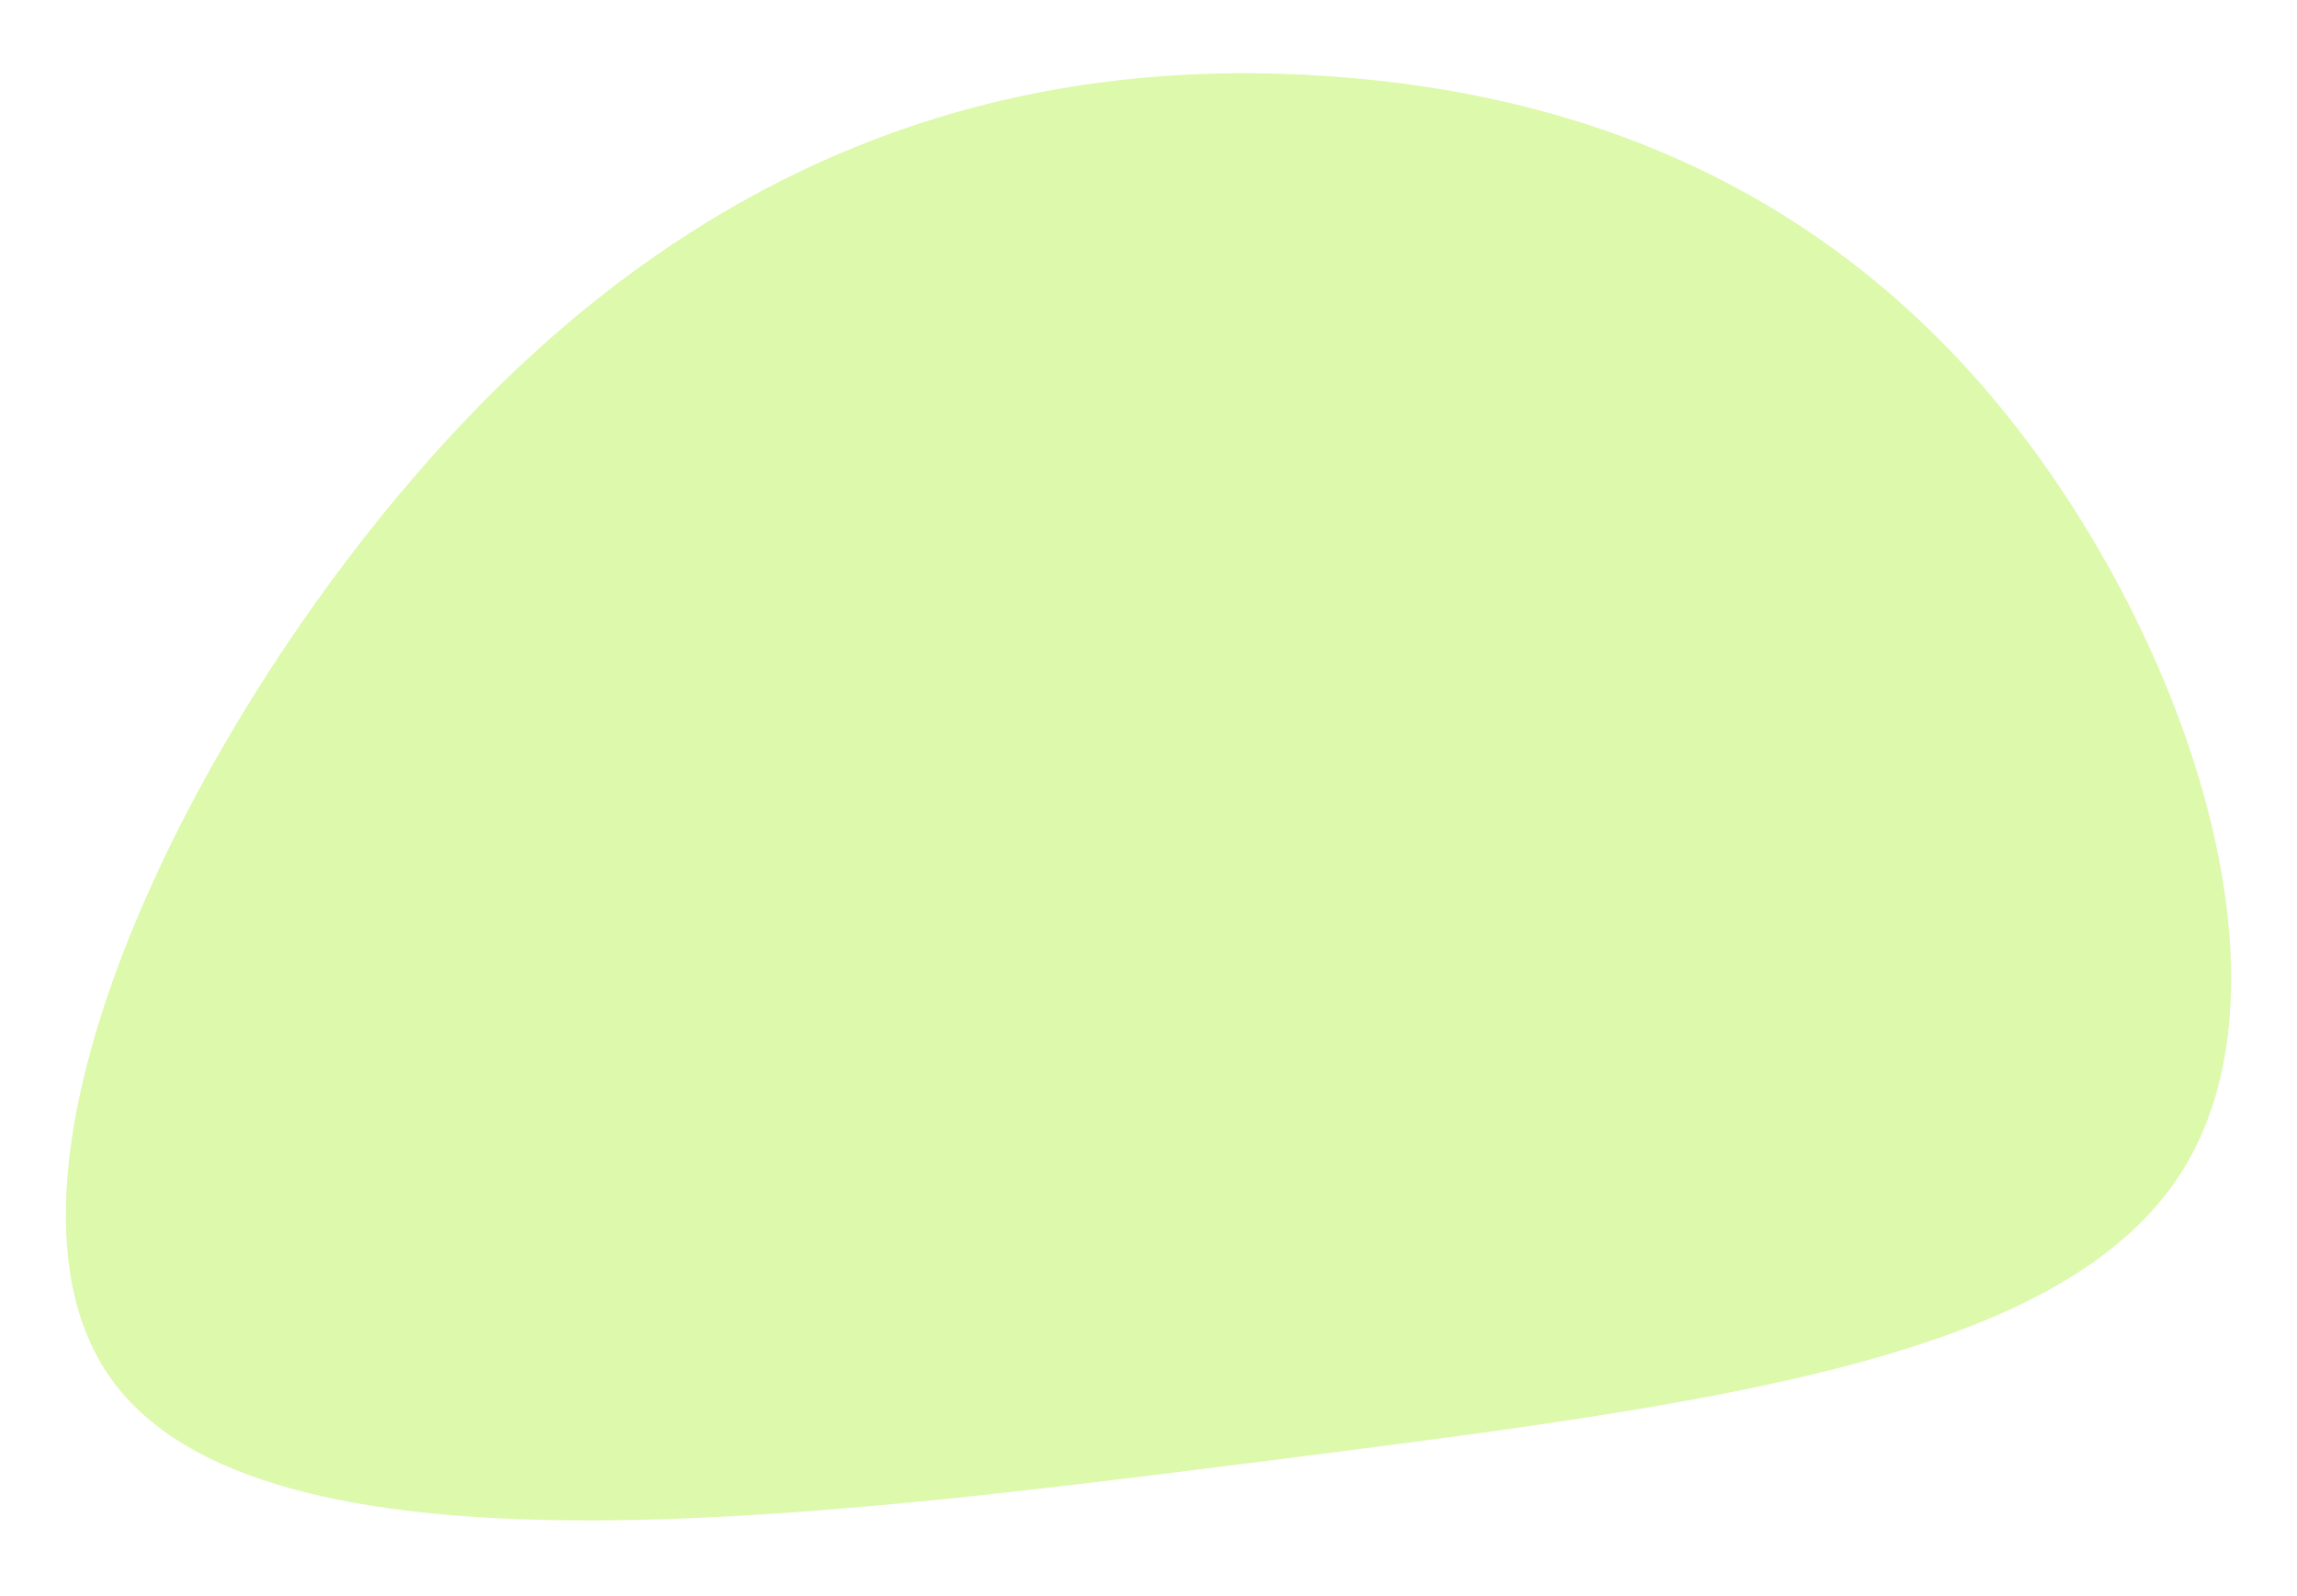
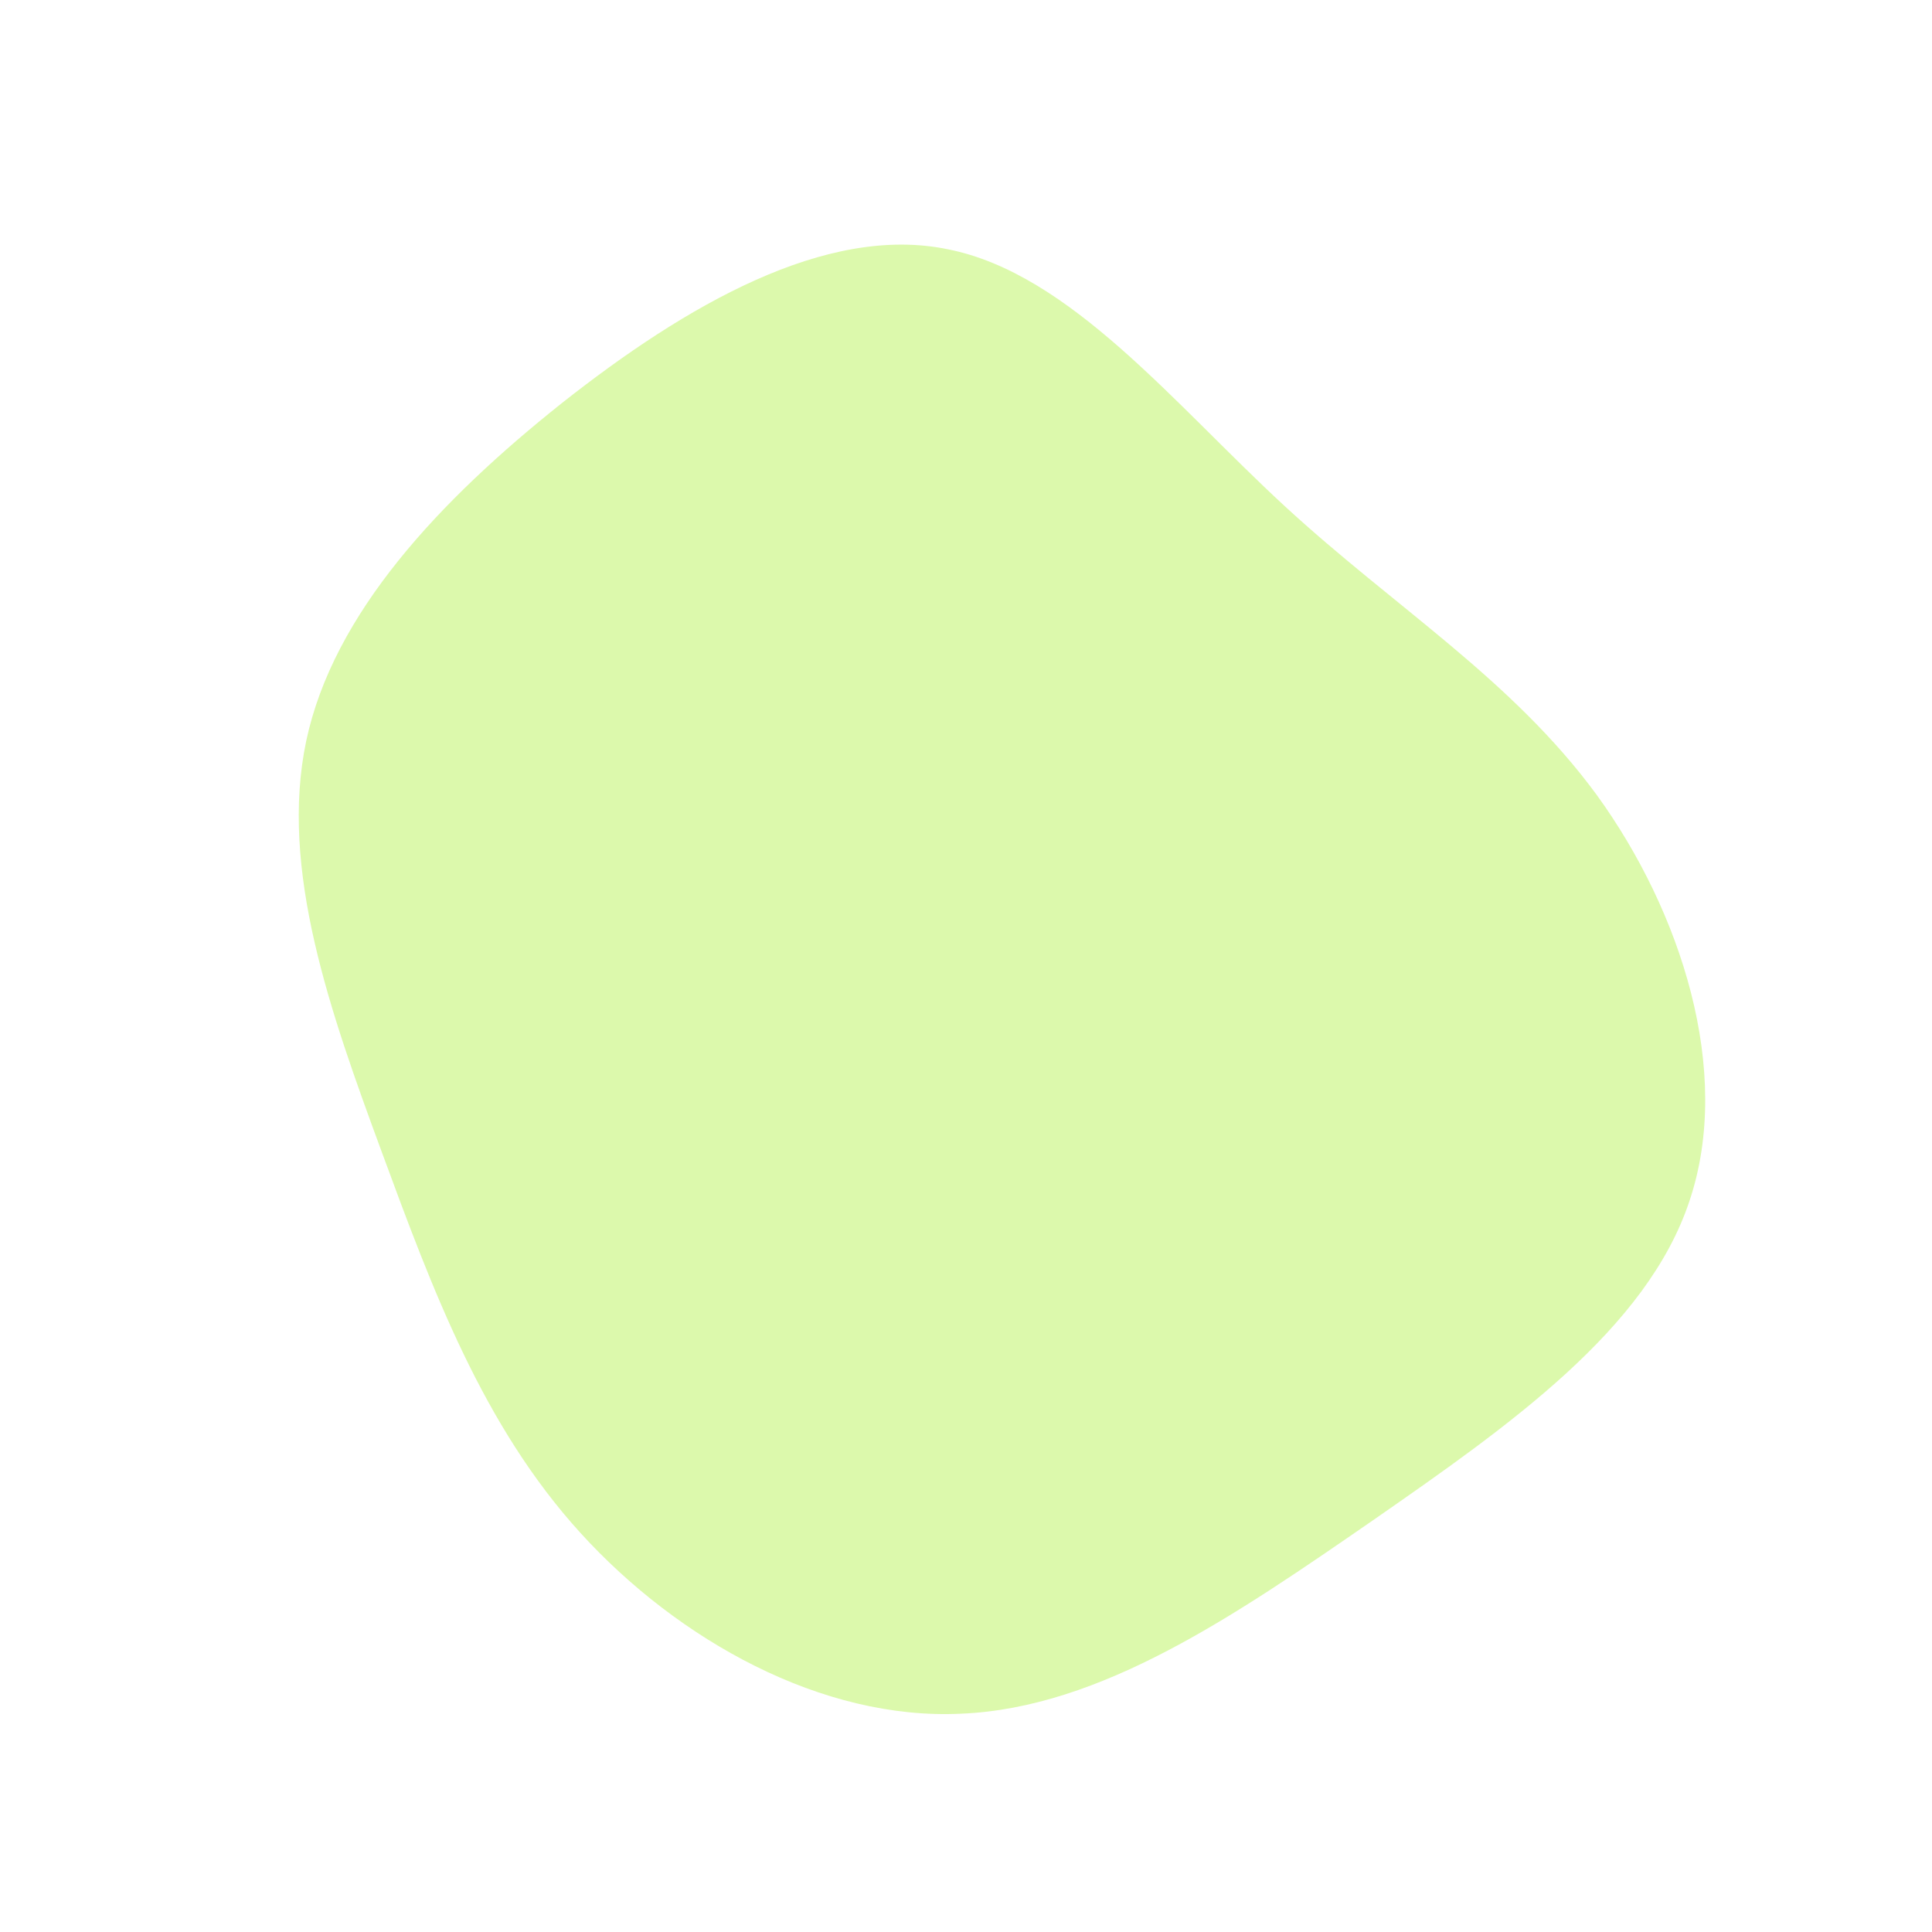
- <svg xmlns="http://www.w3.org/2000/svg" width="1440" height="1000" viewBox="0 0 1440 1024" fill="none">
-   <path d="M1272.37 268.152C1385.36 409.786 1459.92 627.593 1384.43 750.358C1308.72 873.355 1082.74 901.309 793.153 938.115C503.57 974.688 150.62 1020.11 54.17 885.236C-42.513 750.358 117.538 434.944 294.13 256.738C470.722 78.299 663.854 36.834 836.02 48.947C1008.18 60.828 1159.38 126.519 1272.37 268.152Z" fill="#DCF9AC" />
+ <svg xmlns="http://www.w3.org/2000/svg" viewBox="0 0 200 200">
+   <path fill="#DCF9AC" d="M33,-47.6C44.4,-37.1,56.5,-29.7,65.3,-17.7C74,-5.7,79.4,10.9,74.9,24.3C70.5,37.6,56.2,47.6,42.1,57.4C27.9,67.2,14,76.8,-0.5,77.4C-14.9,78.1,-29.8,69.8,-39.9,58.7C-50,47.6,-55.2,33.6,-60.5,19.2C-65.8,4.8,-71.1,-10,-68.3,-23.3C-65.5,-36.5,-54.5,-48.2,-41.8,-58.3C-29,-68.4,-14.5,-76.8,-1.9,-74.2C10.8,-71.7,21.6,-58.1,33,-47.6Z" transform="translate(100 100)" />
</svg>
